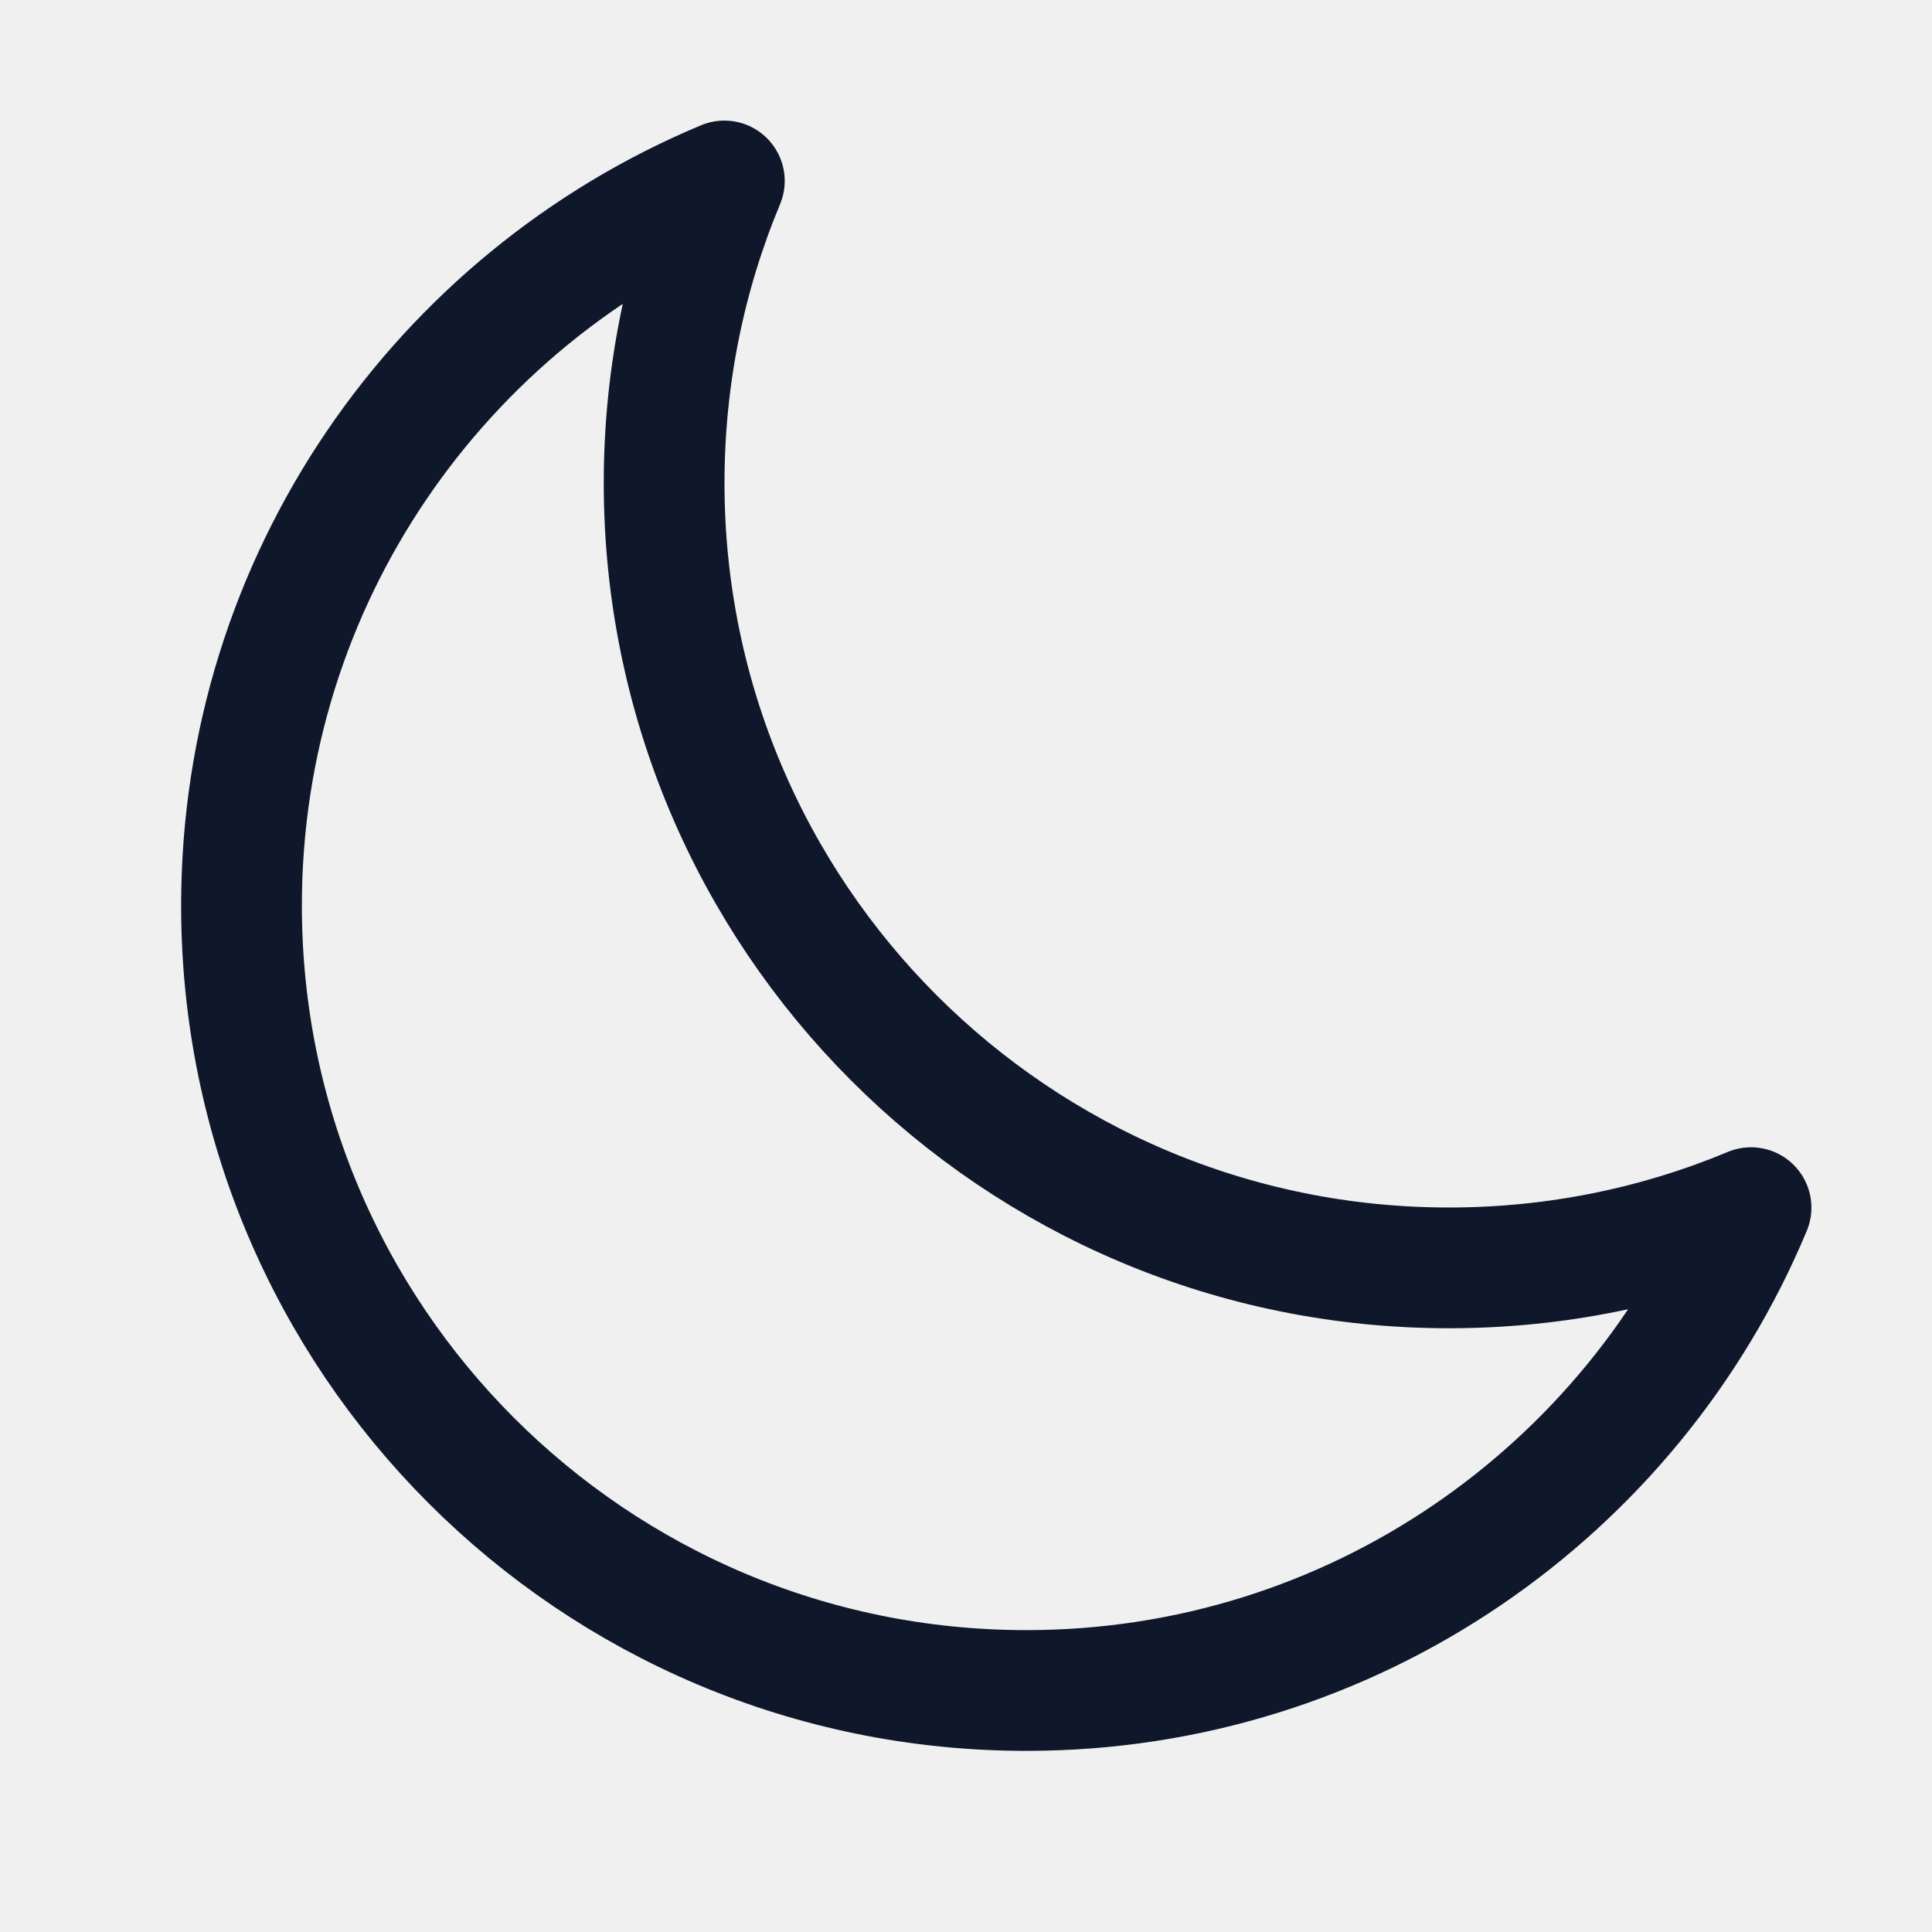
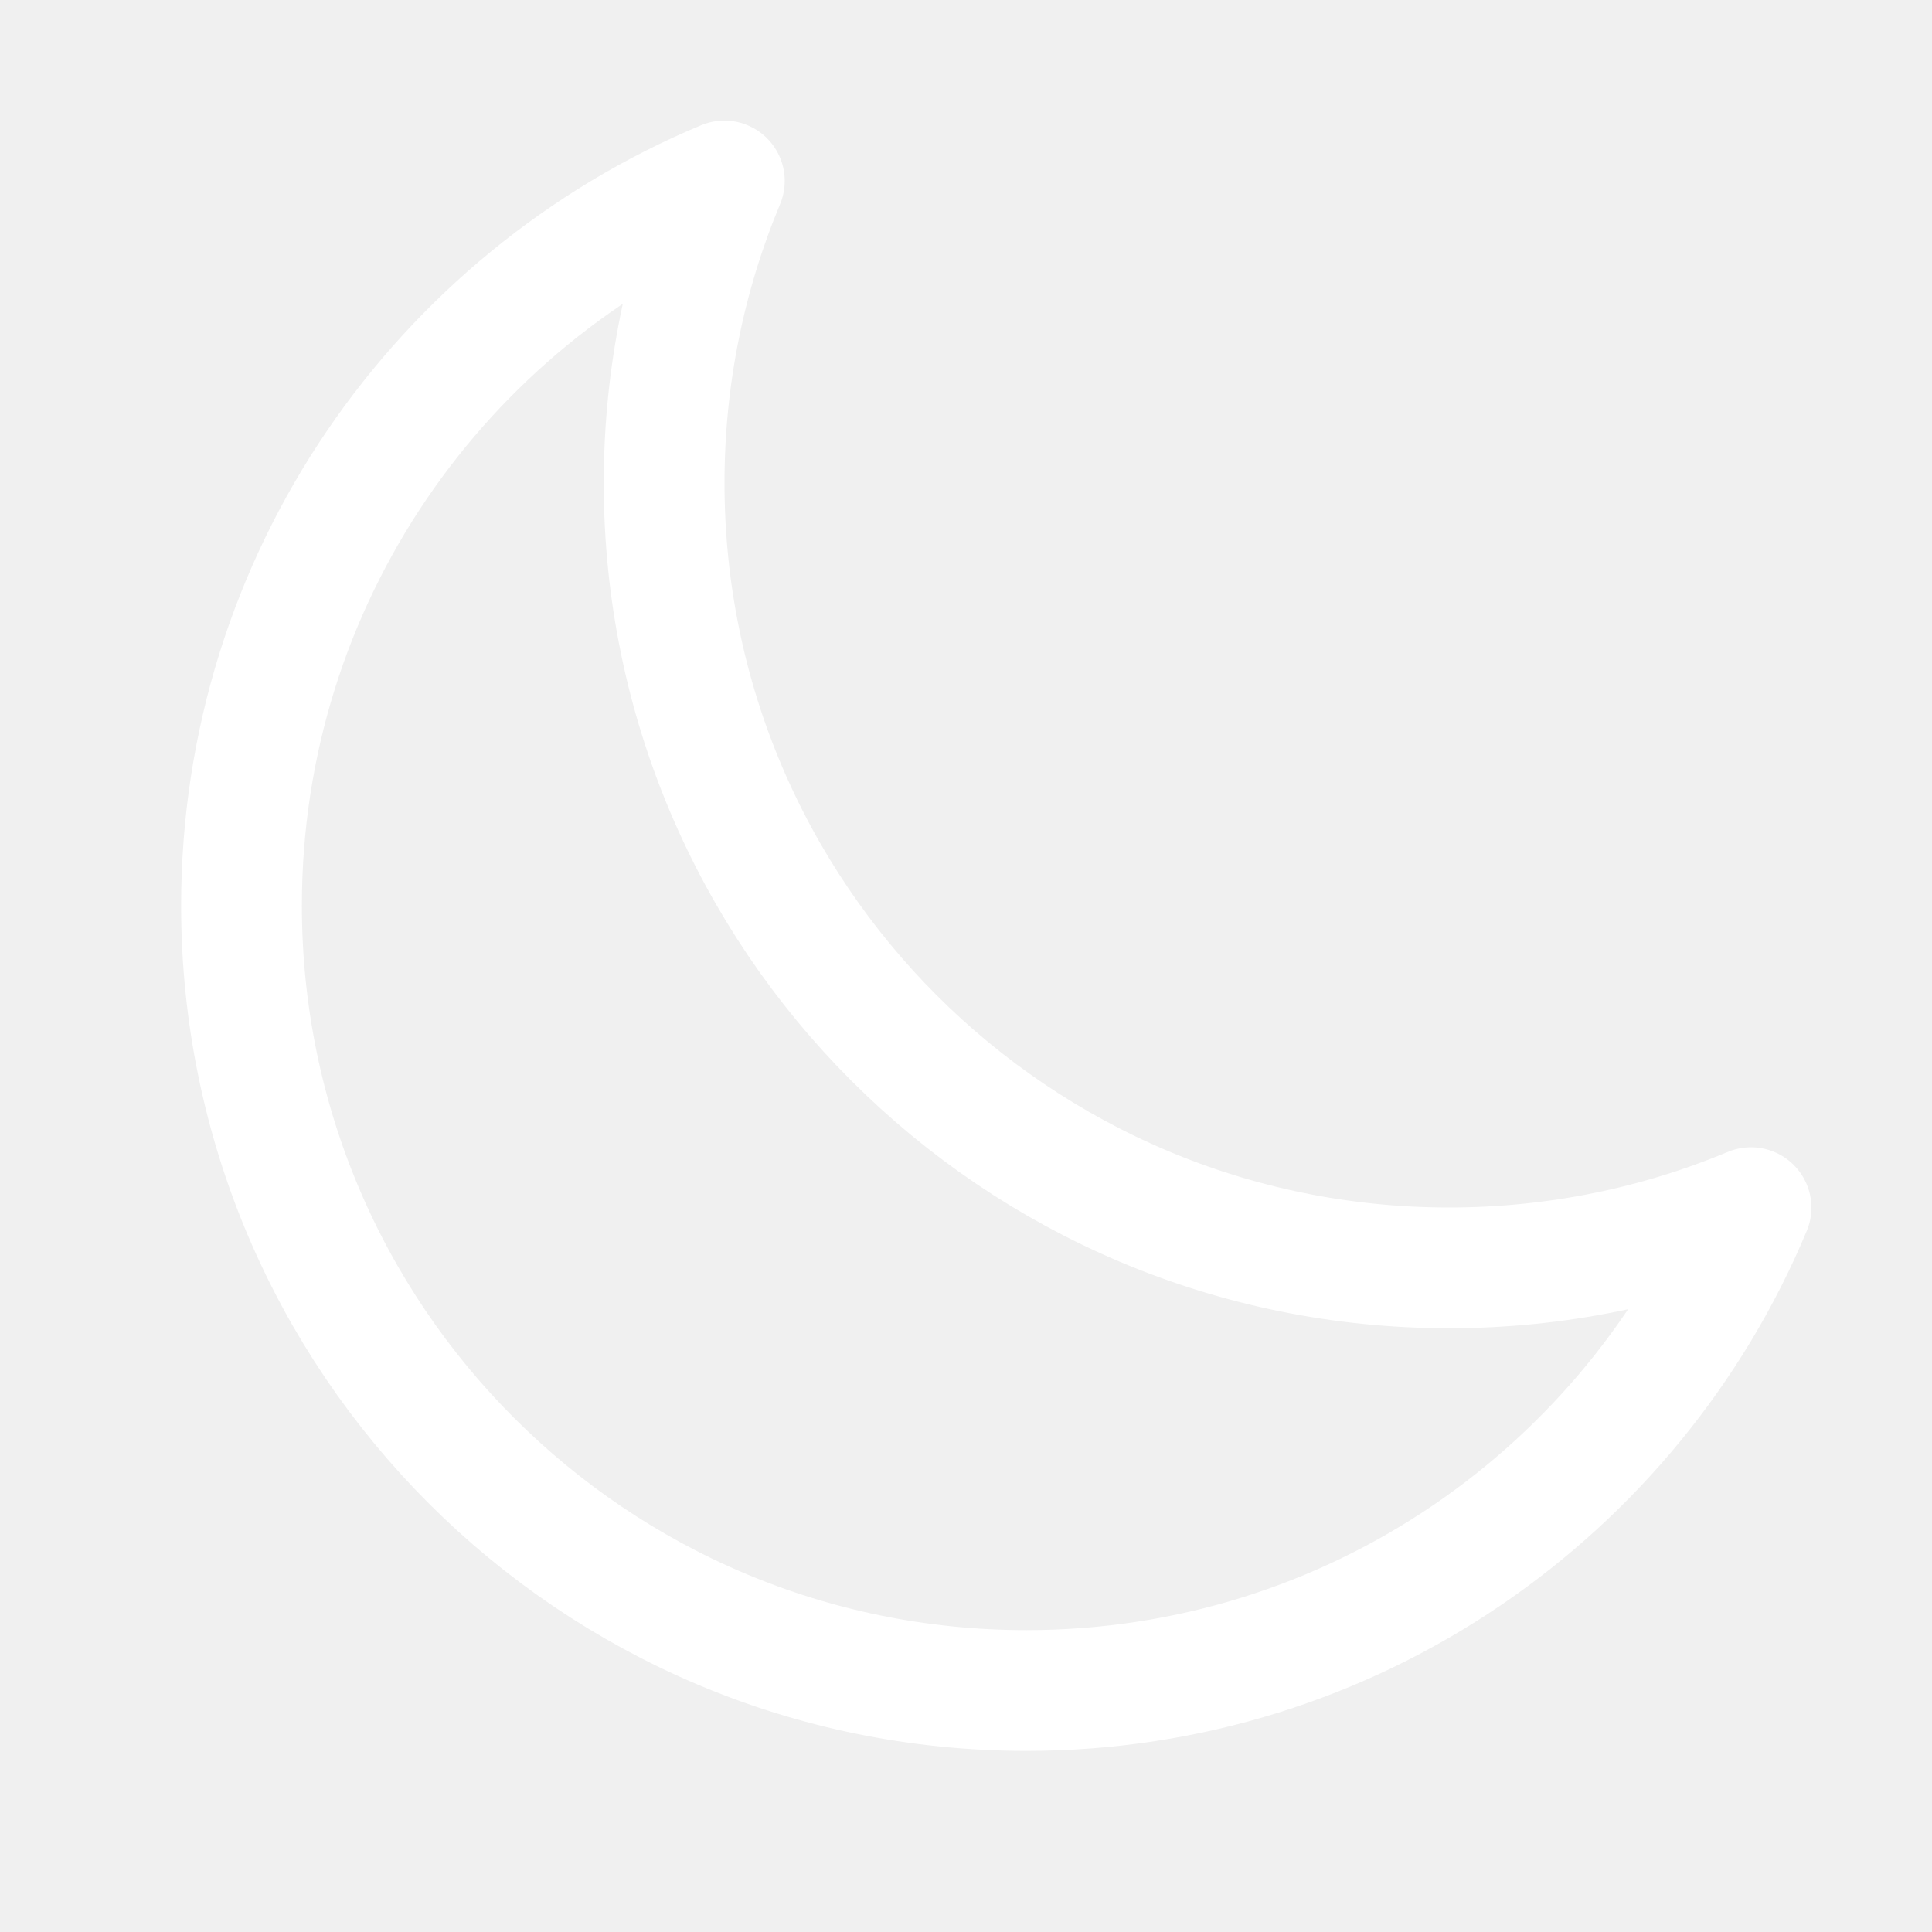
<svg xmlns="http://www.w3.org/2000/svg" width="24" height="24" viewBox="0 0 24 24" fill="none">
-   <path d="M21.752 15.002C20.597 15.484 19.33 15.75 18 15.75C12.615 15.75 8.25 11.385 8.25 6C8.25 4.671 8.516 3.403 8.998 2.248C5.476 3.718 3 7.195 3 11.25C3 16.635 7.365 21 12.75 21C16.805 21 20.282 18.524 21.752 15.002Z" stroke="#0F172A" stroke-width="1.5" stroke-linecap="round" stroke-linejoin="round" />
+   <path d="M21.752 15.002C20.597 15.484 19.33 15.75 18 15.75C12.615 15.75 8.25 11.385 8.25 6C8.25 4.671 8.516 3.403 8.998 2.248C5.476 3.718 3 7.195 3 11.25C3 16.635 7.365 21 12.75 21C16.805 21 20.282 18.524 21.752 15.002Z" stroke="white" stroke-width="1.5" stroke-linecap="round" stroke-linejoin="round" />
</svg>
